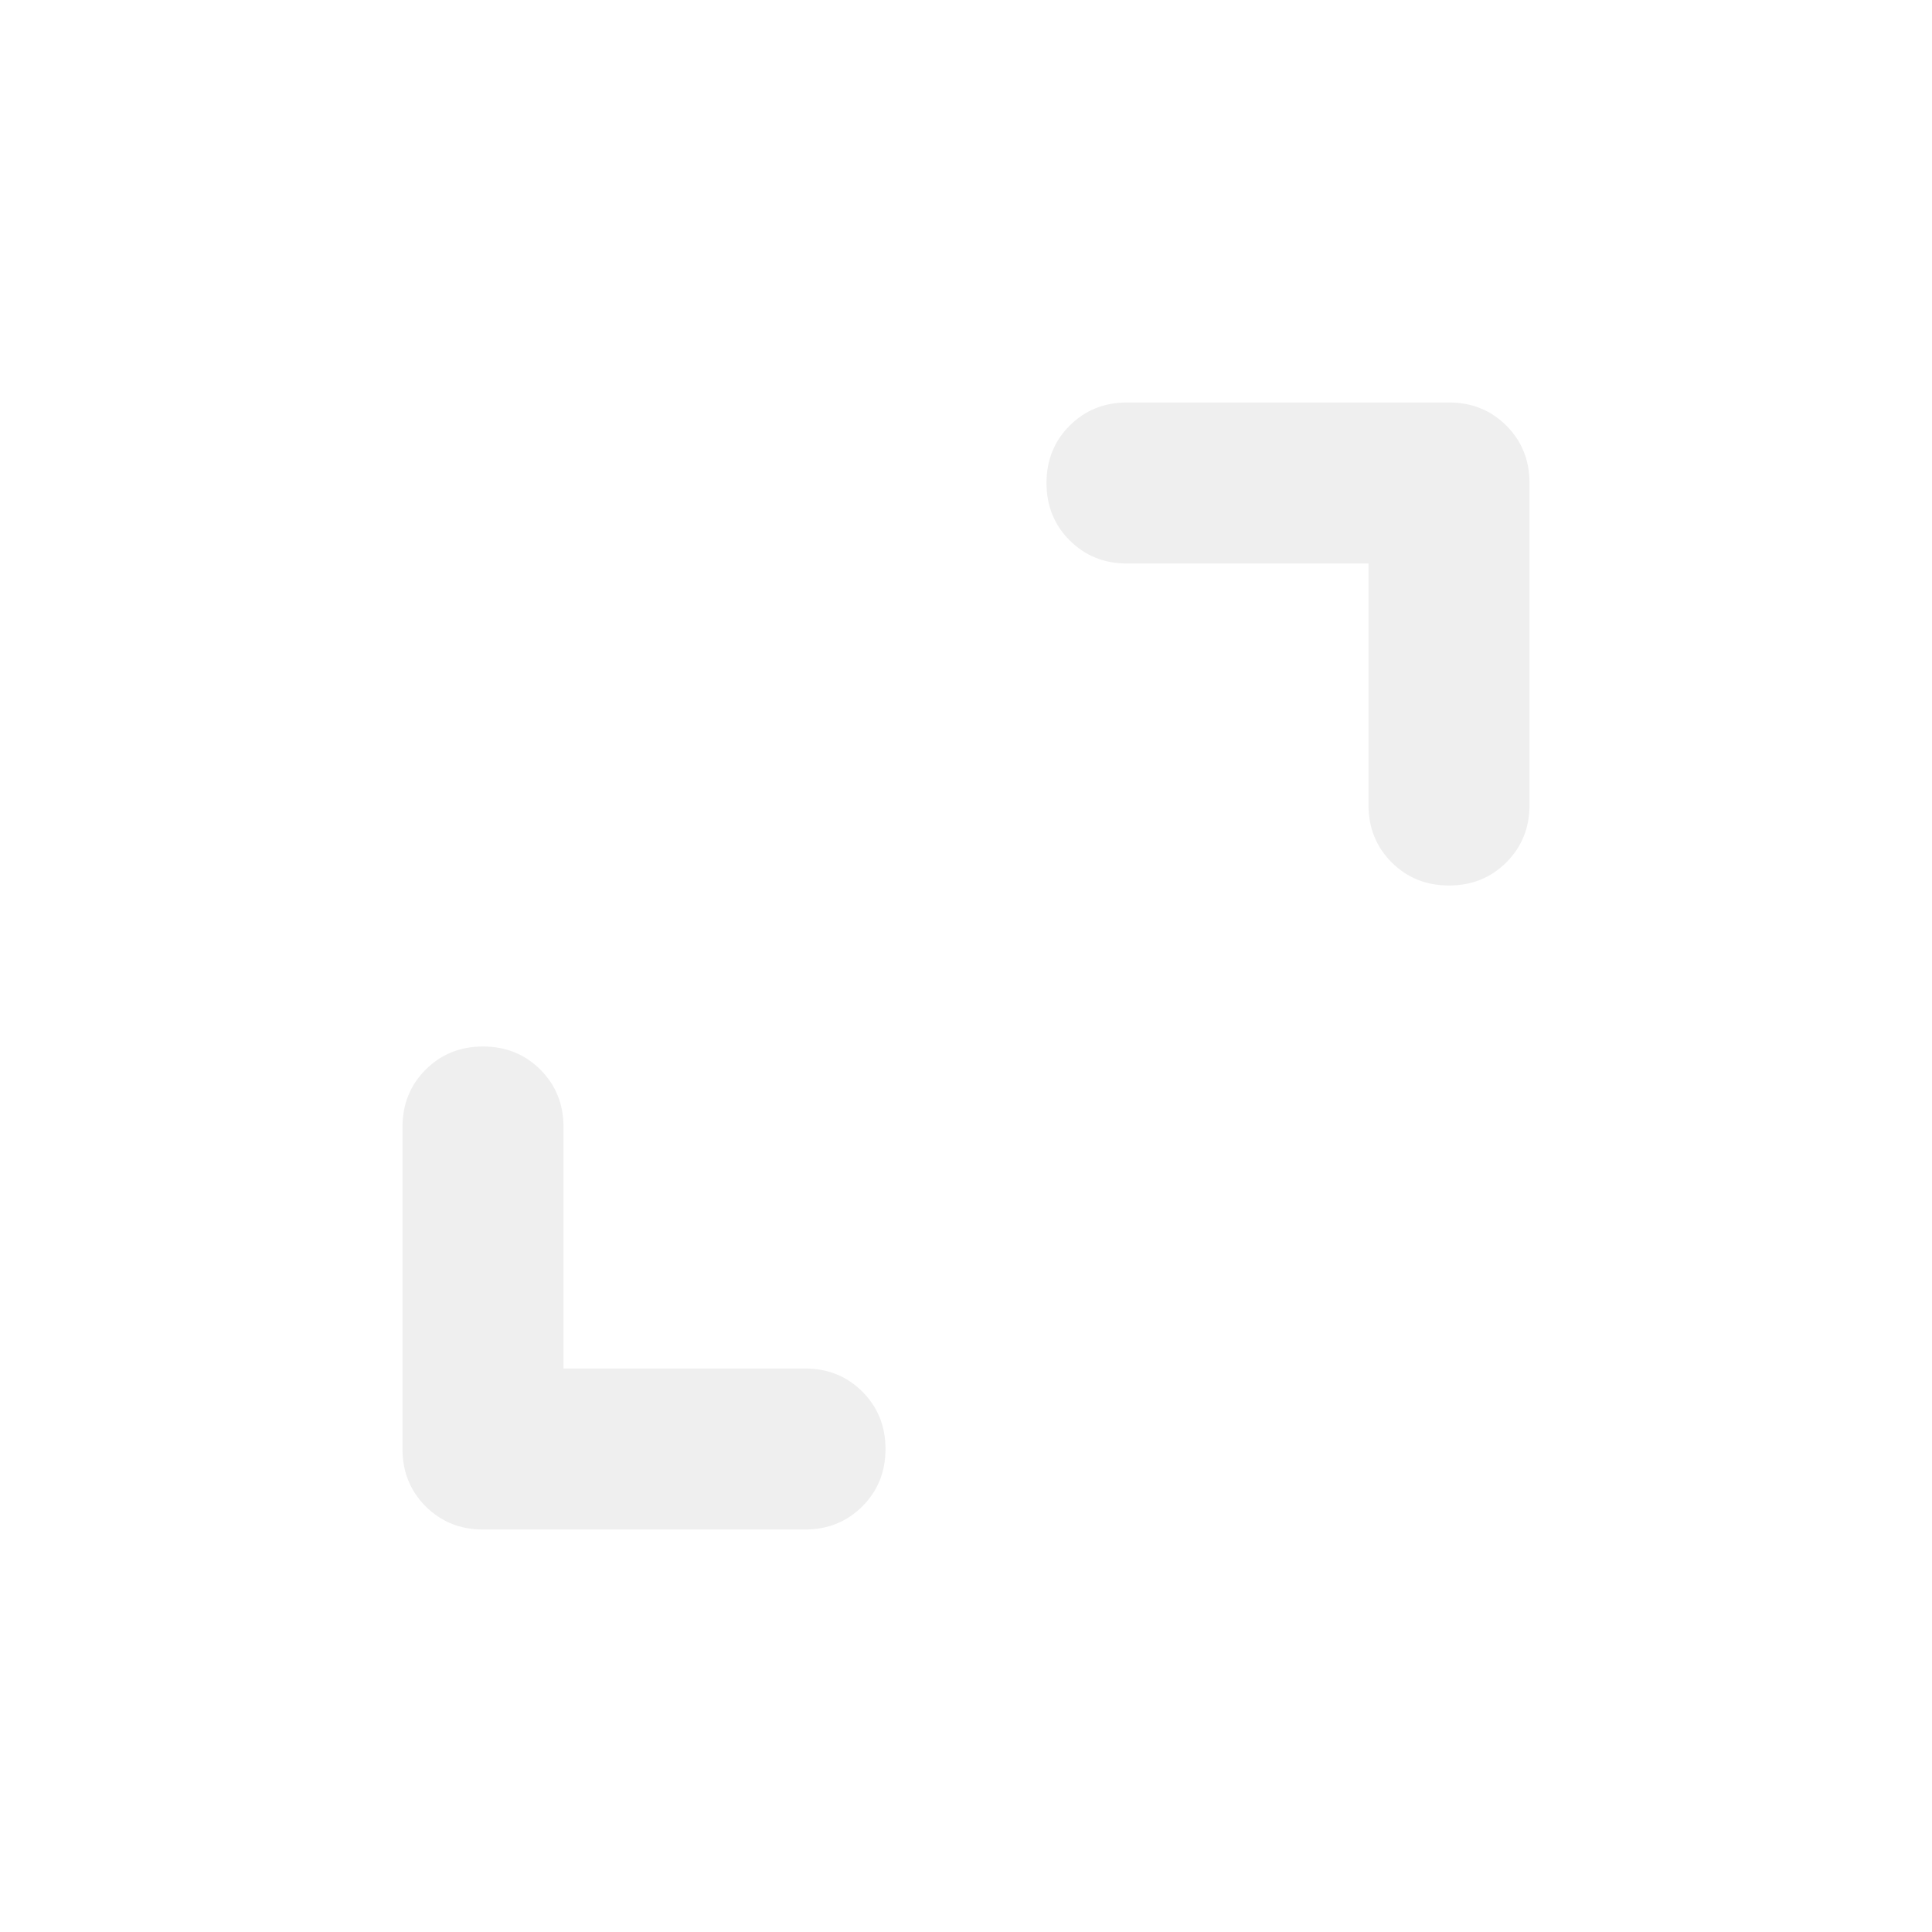
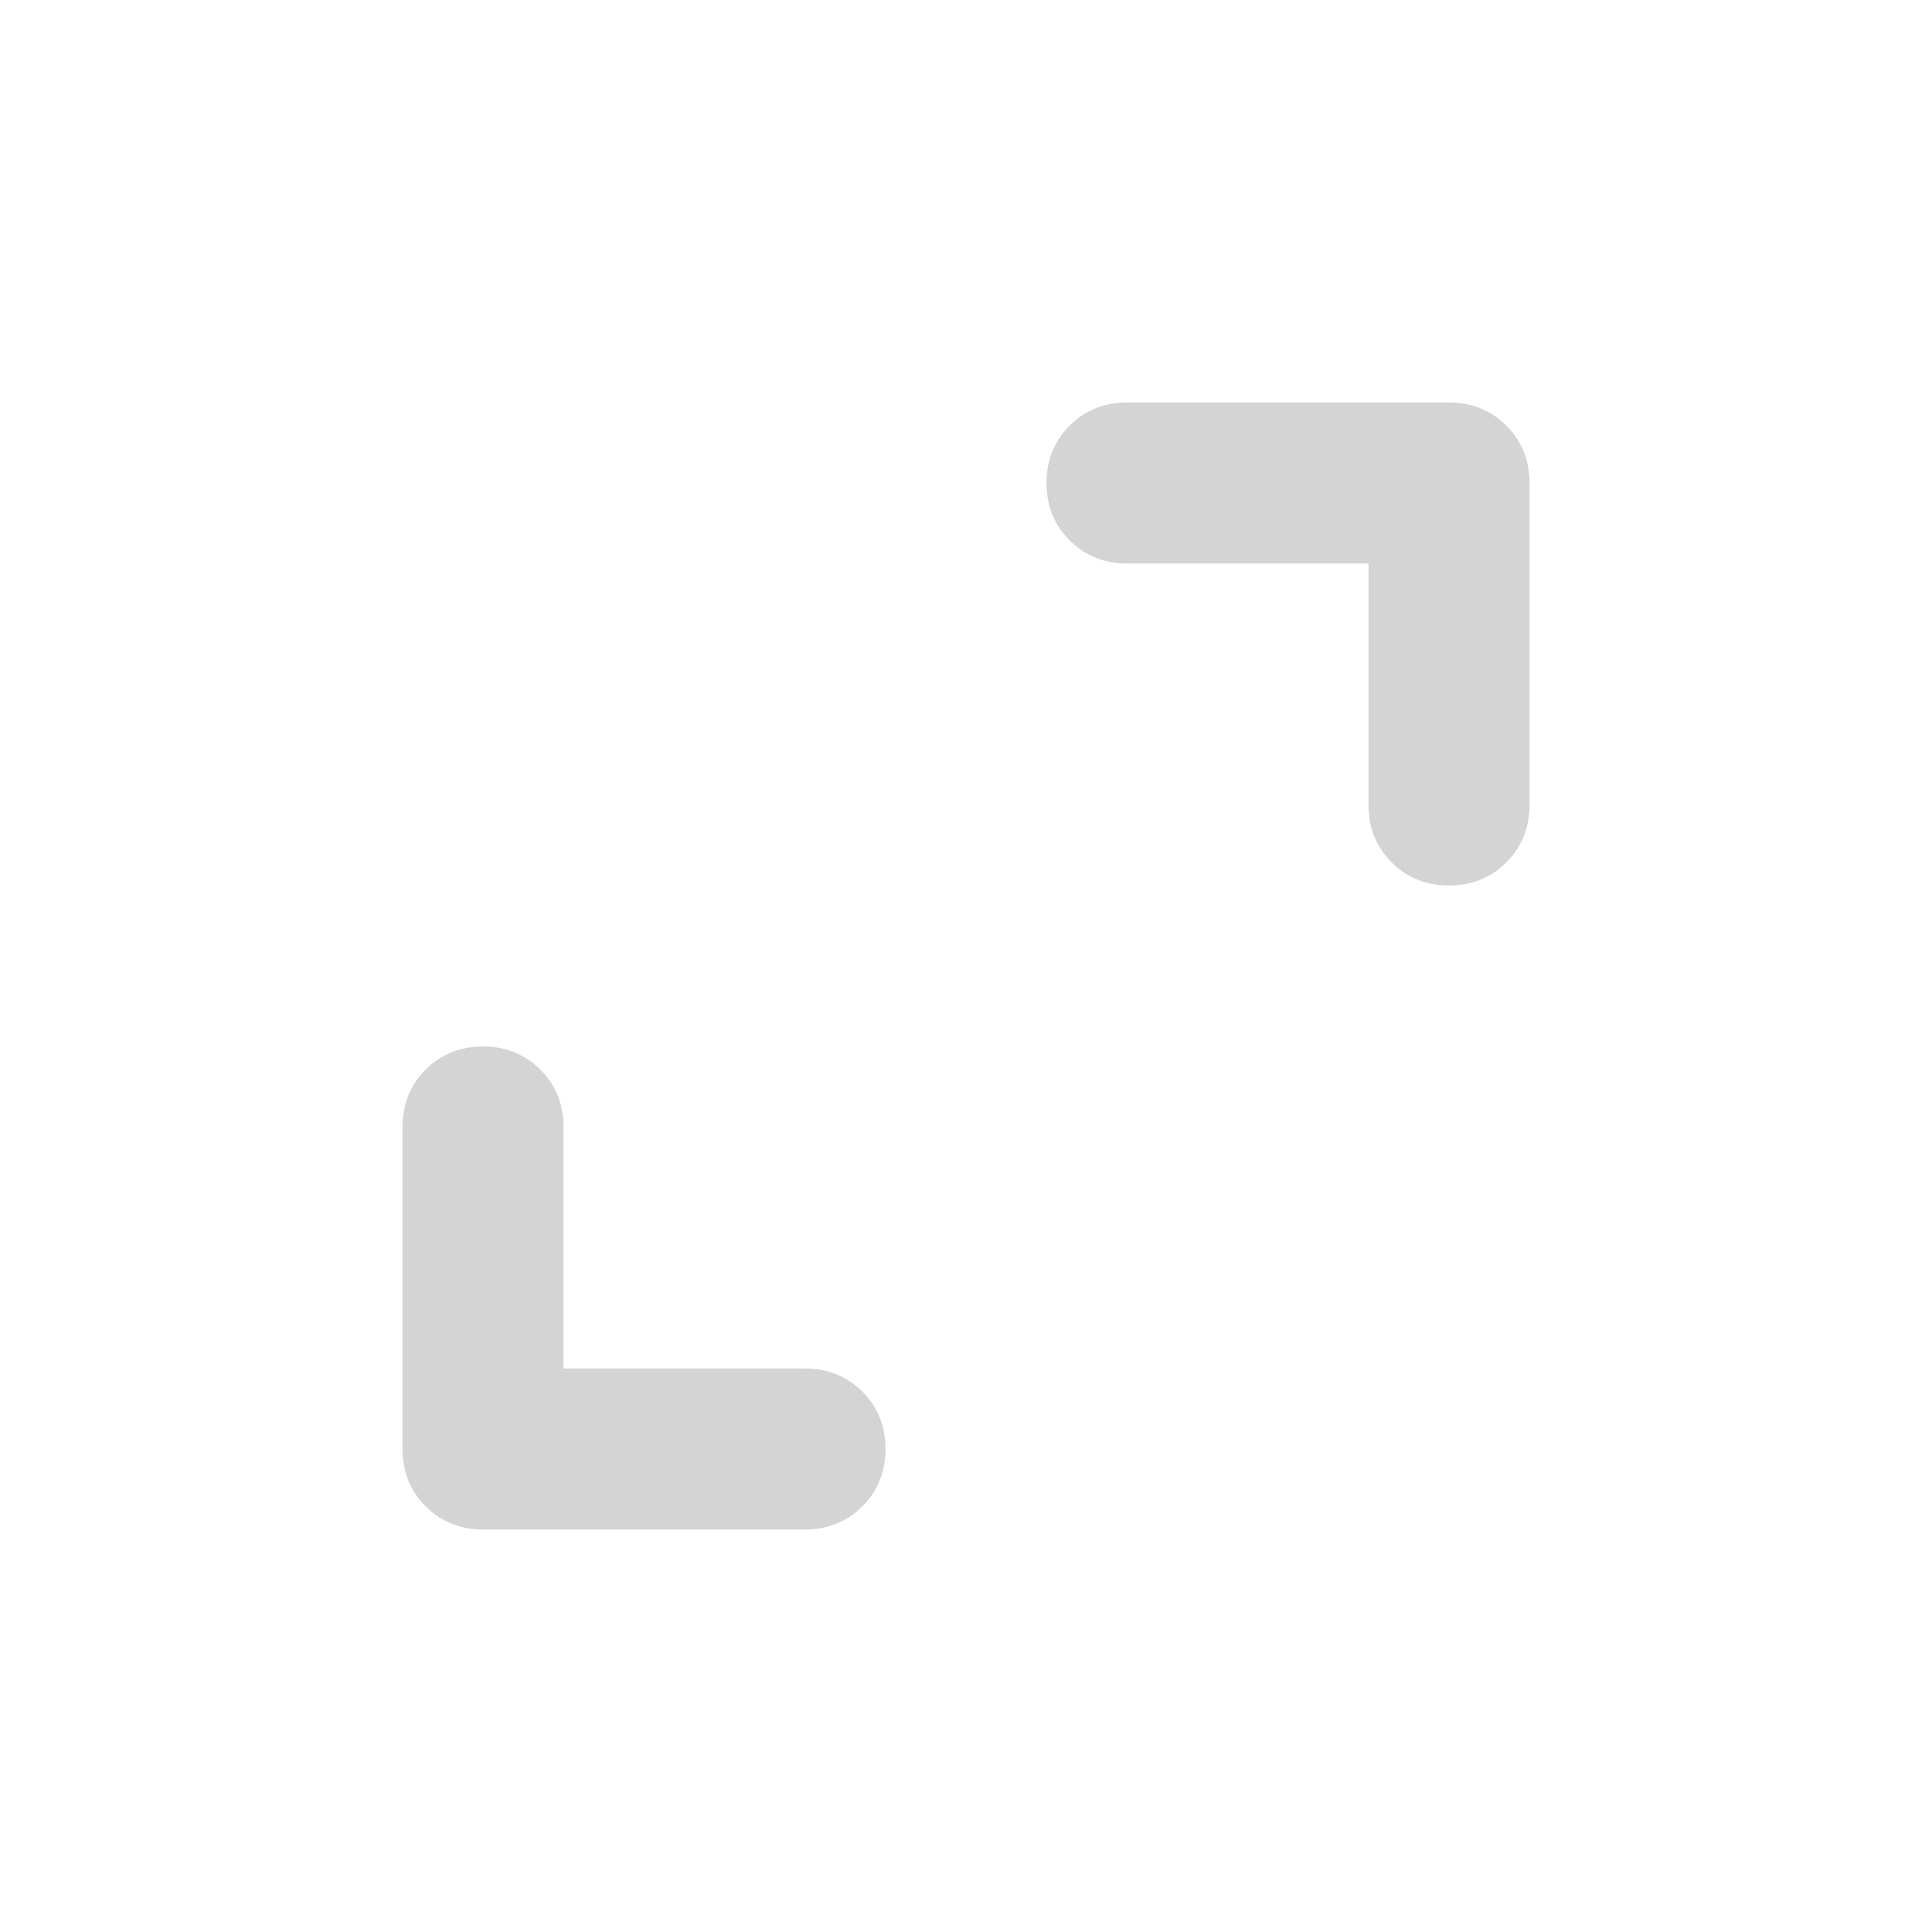
- <svg xmlns="http://www.w3.org/2000/svg" height="24px" viewBox="0 -960 960 960" width="24px" fill="#EFEFEF">
+ <svg xmlns="http://www.w3.org/2000/svg" height="24px" viewBox="0 -960 960 960" width="24px" fill="#d4d4d4">
  <path d="M280-280h120q17 0 28.5 11.5T440-240q0 17-11.5 28.5T400-200H240q-17 0-28.5-11.5T200-240v-160q0-17 11.5-28.5T240-440q17 0 28.5 11.5T280-400v120Zm400-400H560q-17 0-28.5-11.5T520-720q0-17 11.5-28.5T560-760h160q17 0 28.5 11.5T760-720v160q0 17-11.5 28.5T720-520q-17 0-28.5-11.5T680-560v-120Z" />
</svg>
